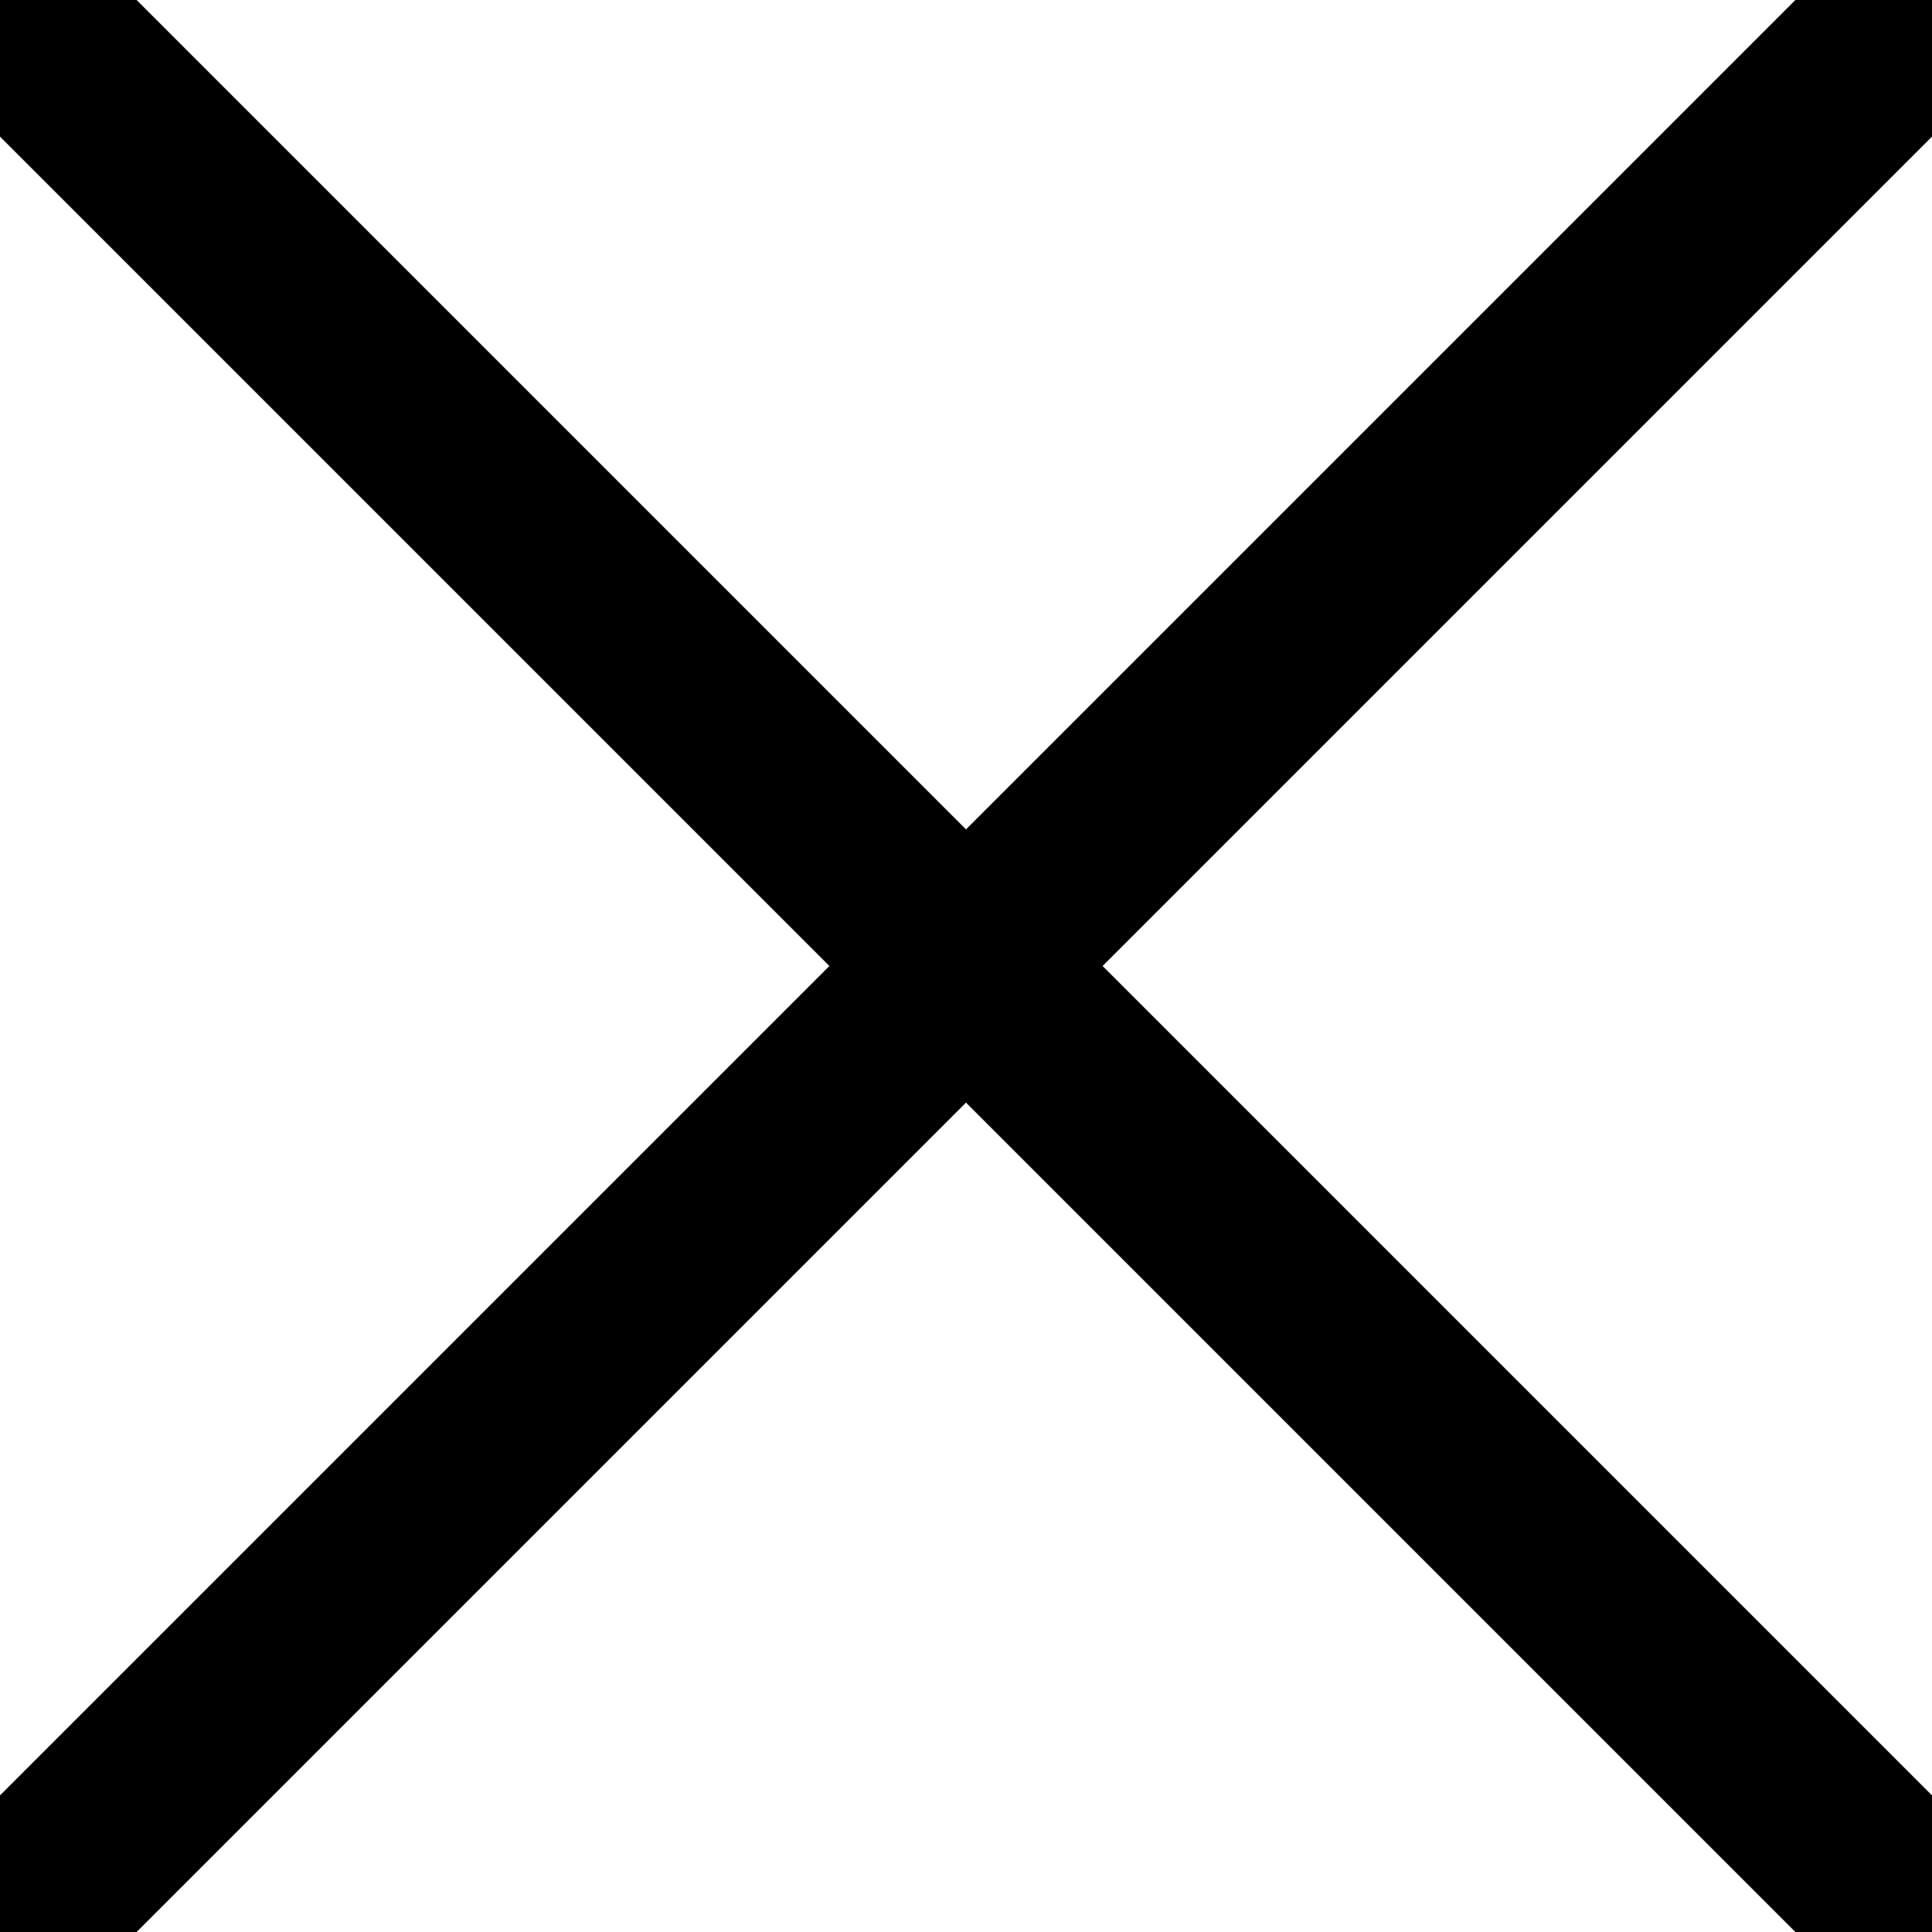
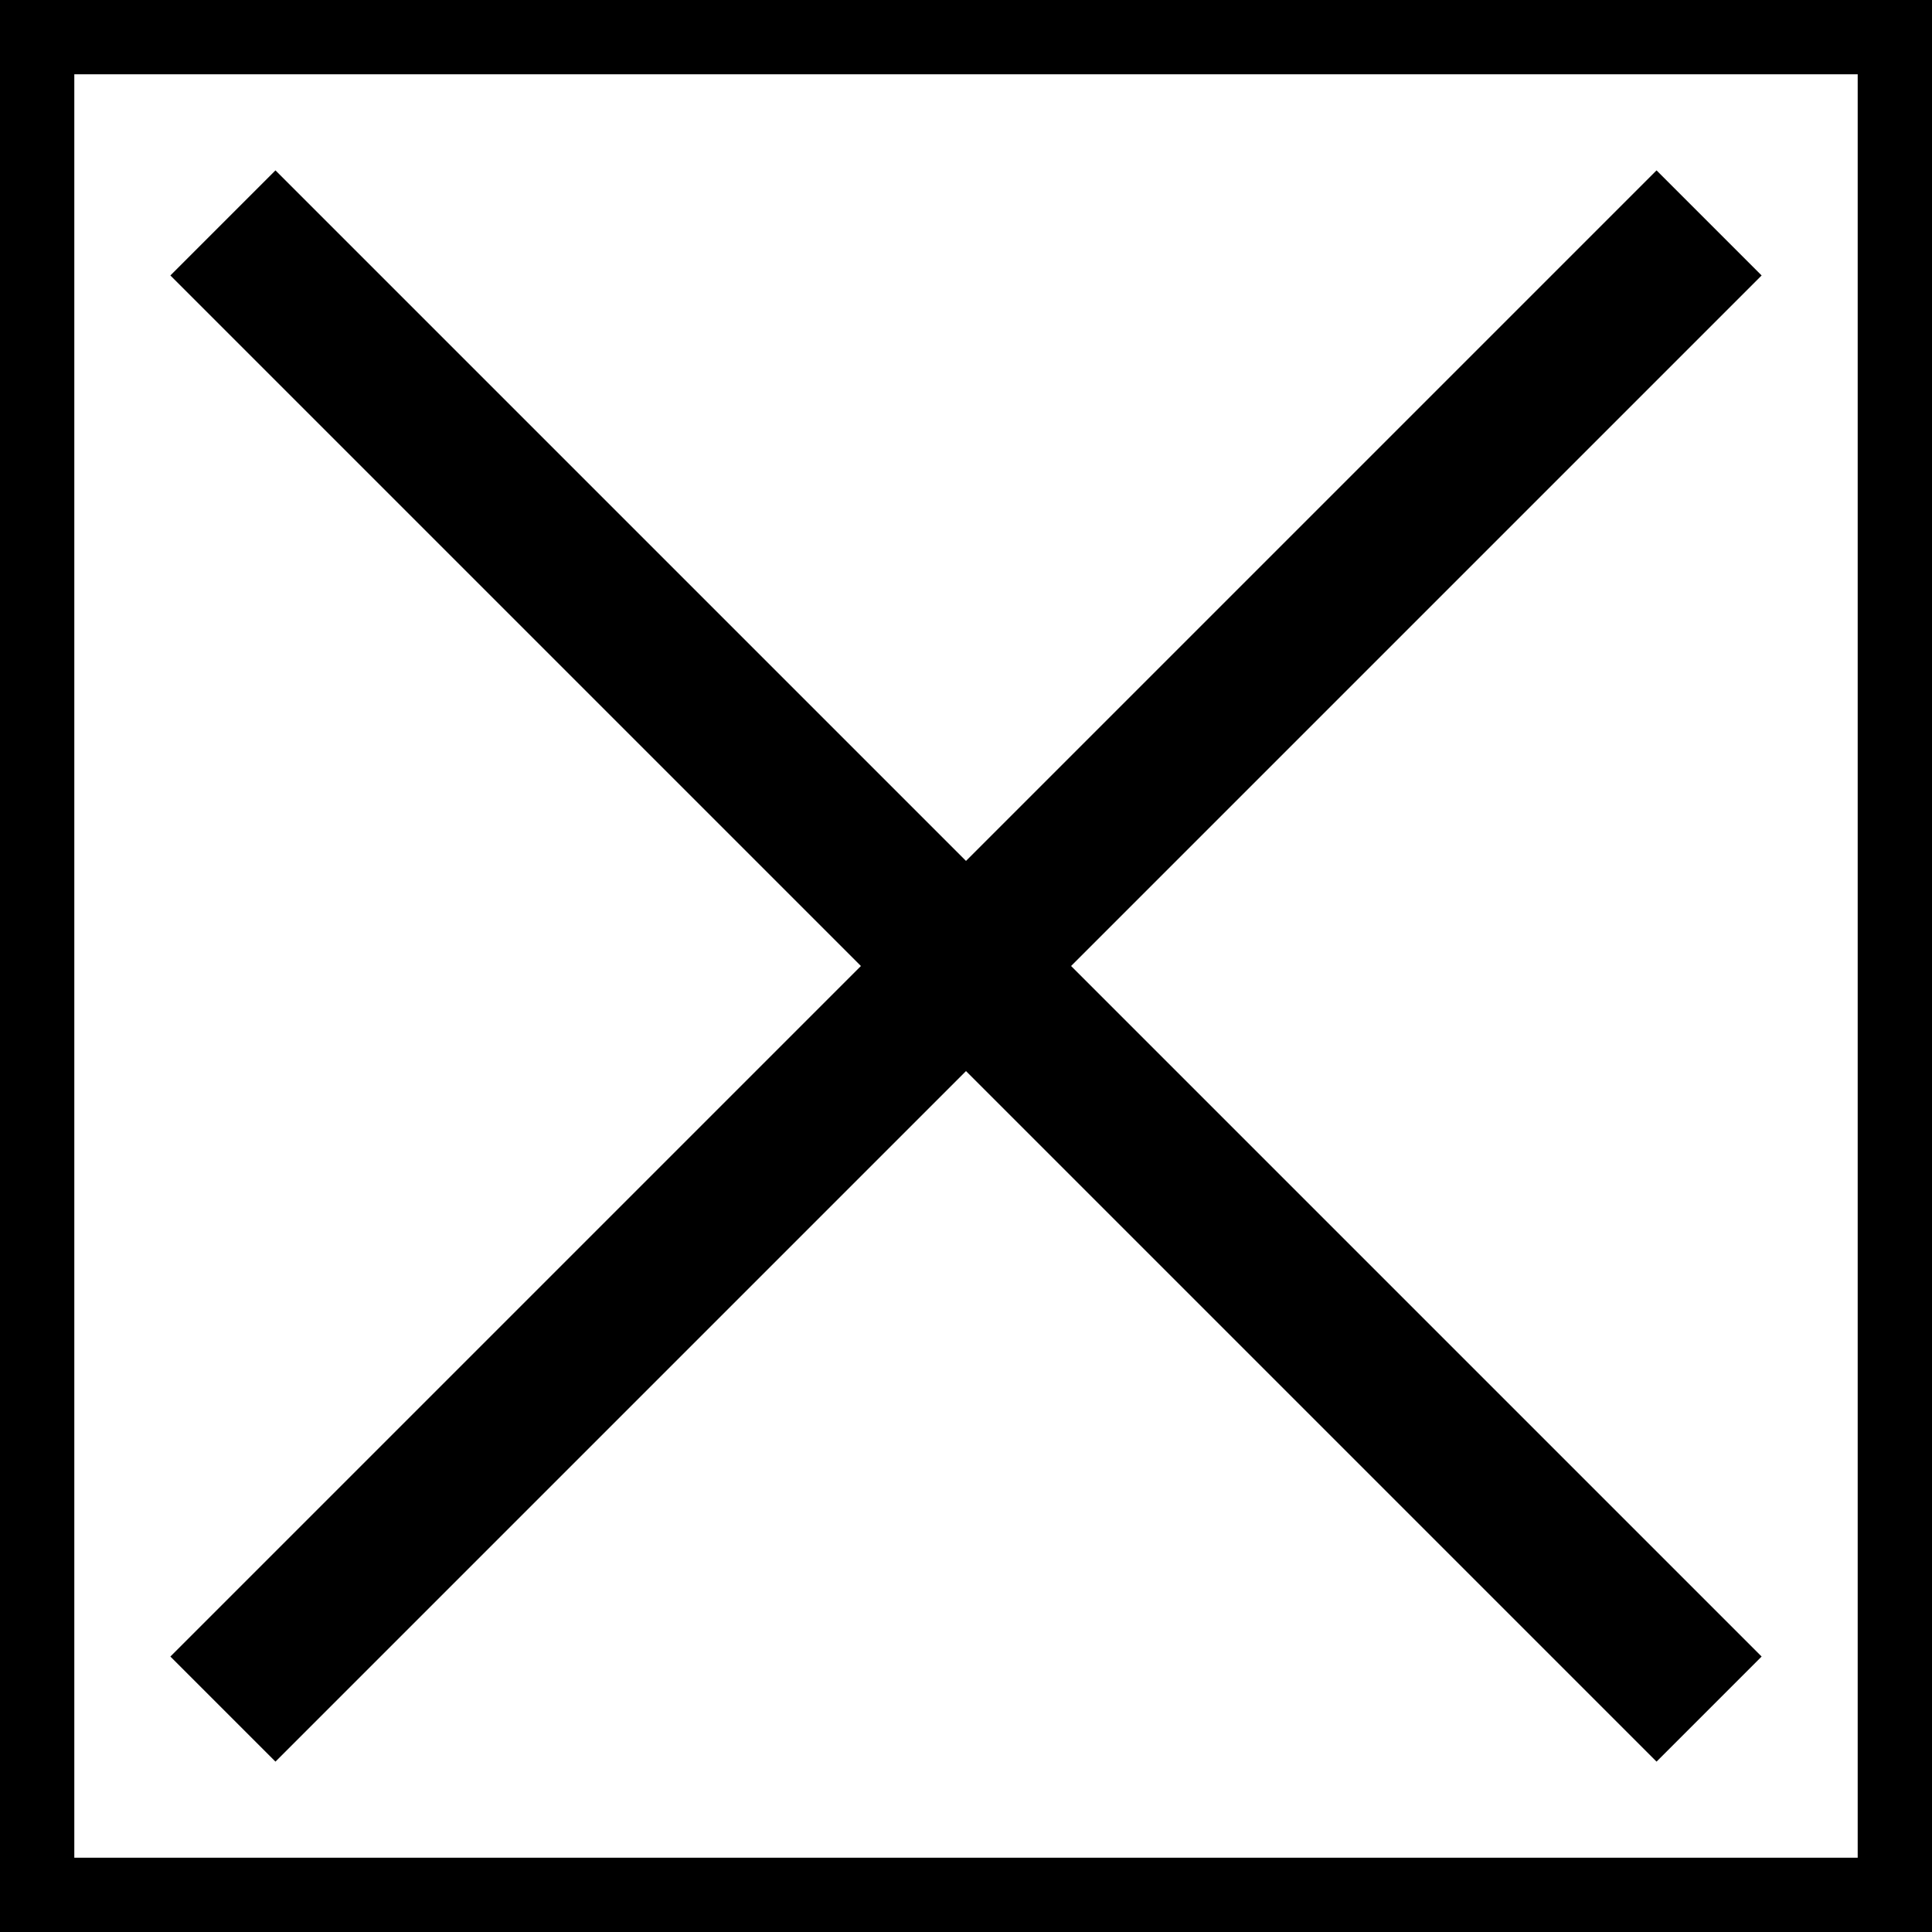
- <svg xmlns="http://www.w3.org/2000/svg" width="100pt" height="100pt" viewBox="0 0 100 100" version="1.1">
+ <svg xmlns="http://www.w3.org/2000/svg" width="130pt" height="130pt" viewBox="0 0 130 130" version="1.1">
  <g id="surface1">
-     <path style="fill:none;stroke-width:10;stroke-linecap:butt;stroke-linejoin:miter;stroke:rgb(0%,0%,0%);stroke-opacity:1;stroke-miterlimit:10;" d="M 0 0 L 100 100 M 0 100 L 100 0 " />
+     <rect x="0" y="0" width="130" height="130" style="fill:rgb(100%,100%,100%);fill-opacity:1;stroke:none;" />
+     <path style="fill:none;stroke-width:10;stroke-linecap:butt;stroke-linejoin:miter;stroke:rgb(0%,0%,0%);stroke-opacity:1;stroke-miterlimit:10;" d="M 0 0 L 130 0 L 130 130 L 0 130 Z M 15 15 L 115 115 M 15 115 L 115 15 " />
  </g>
</svg>
